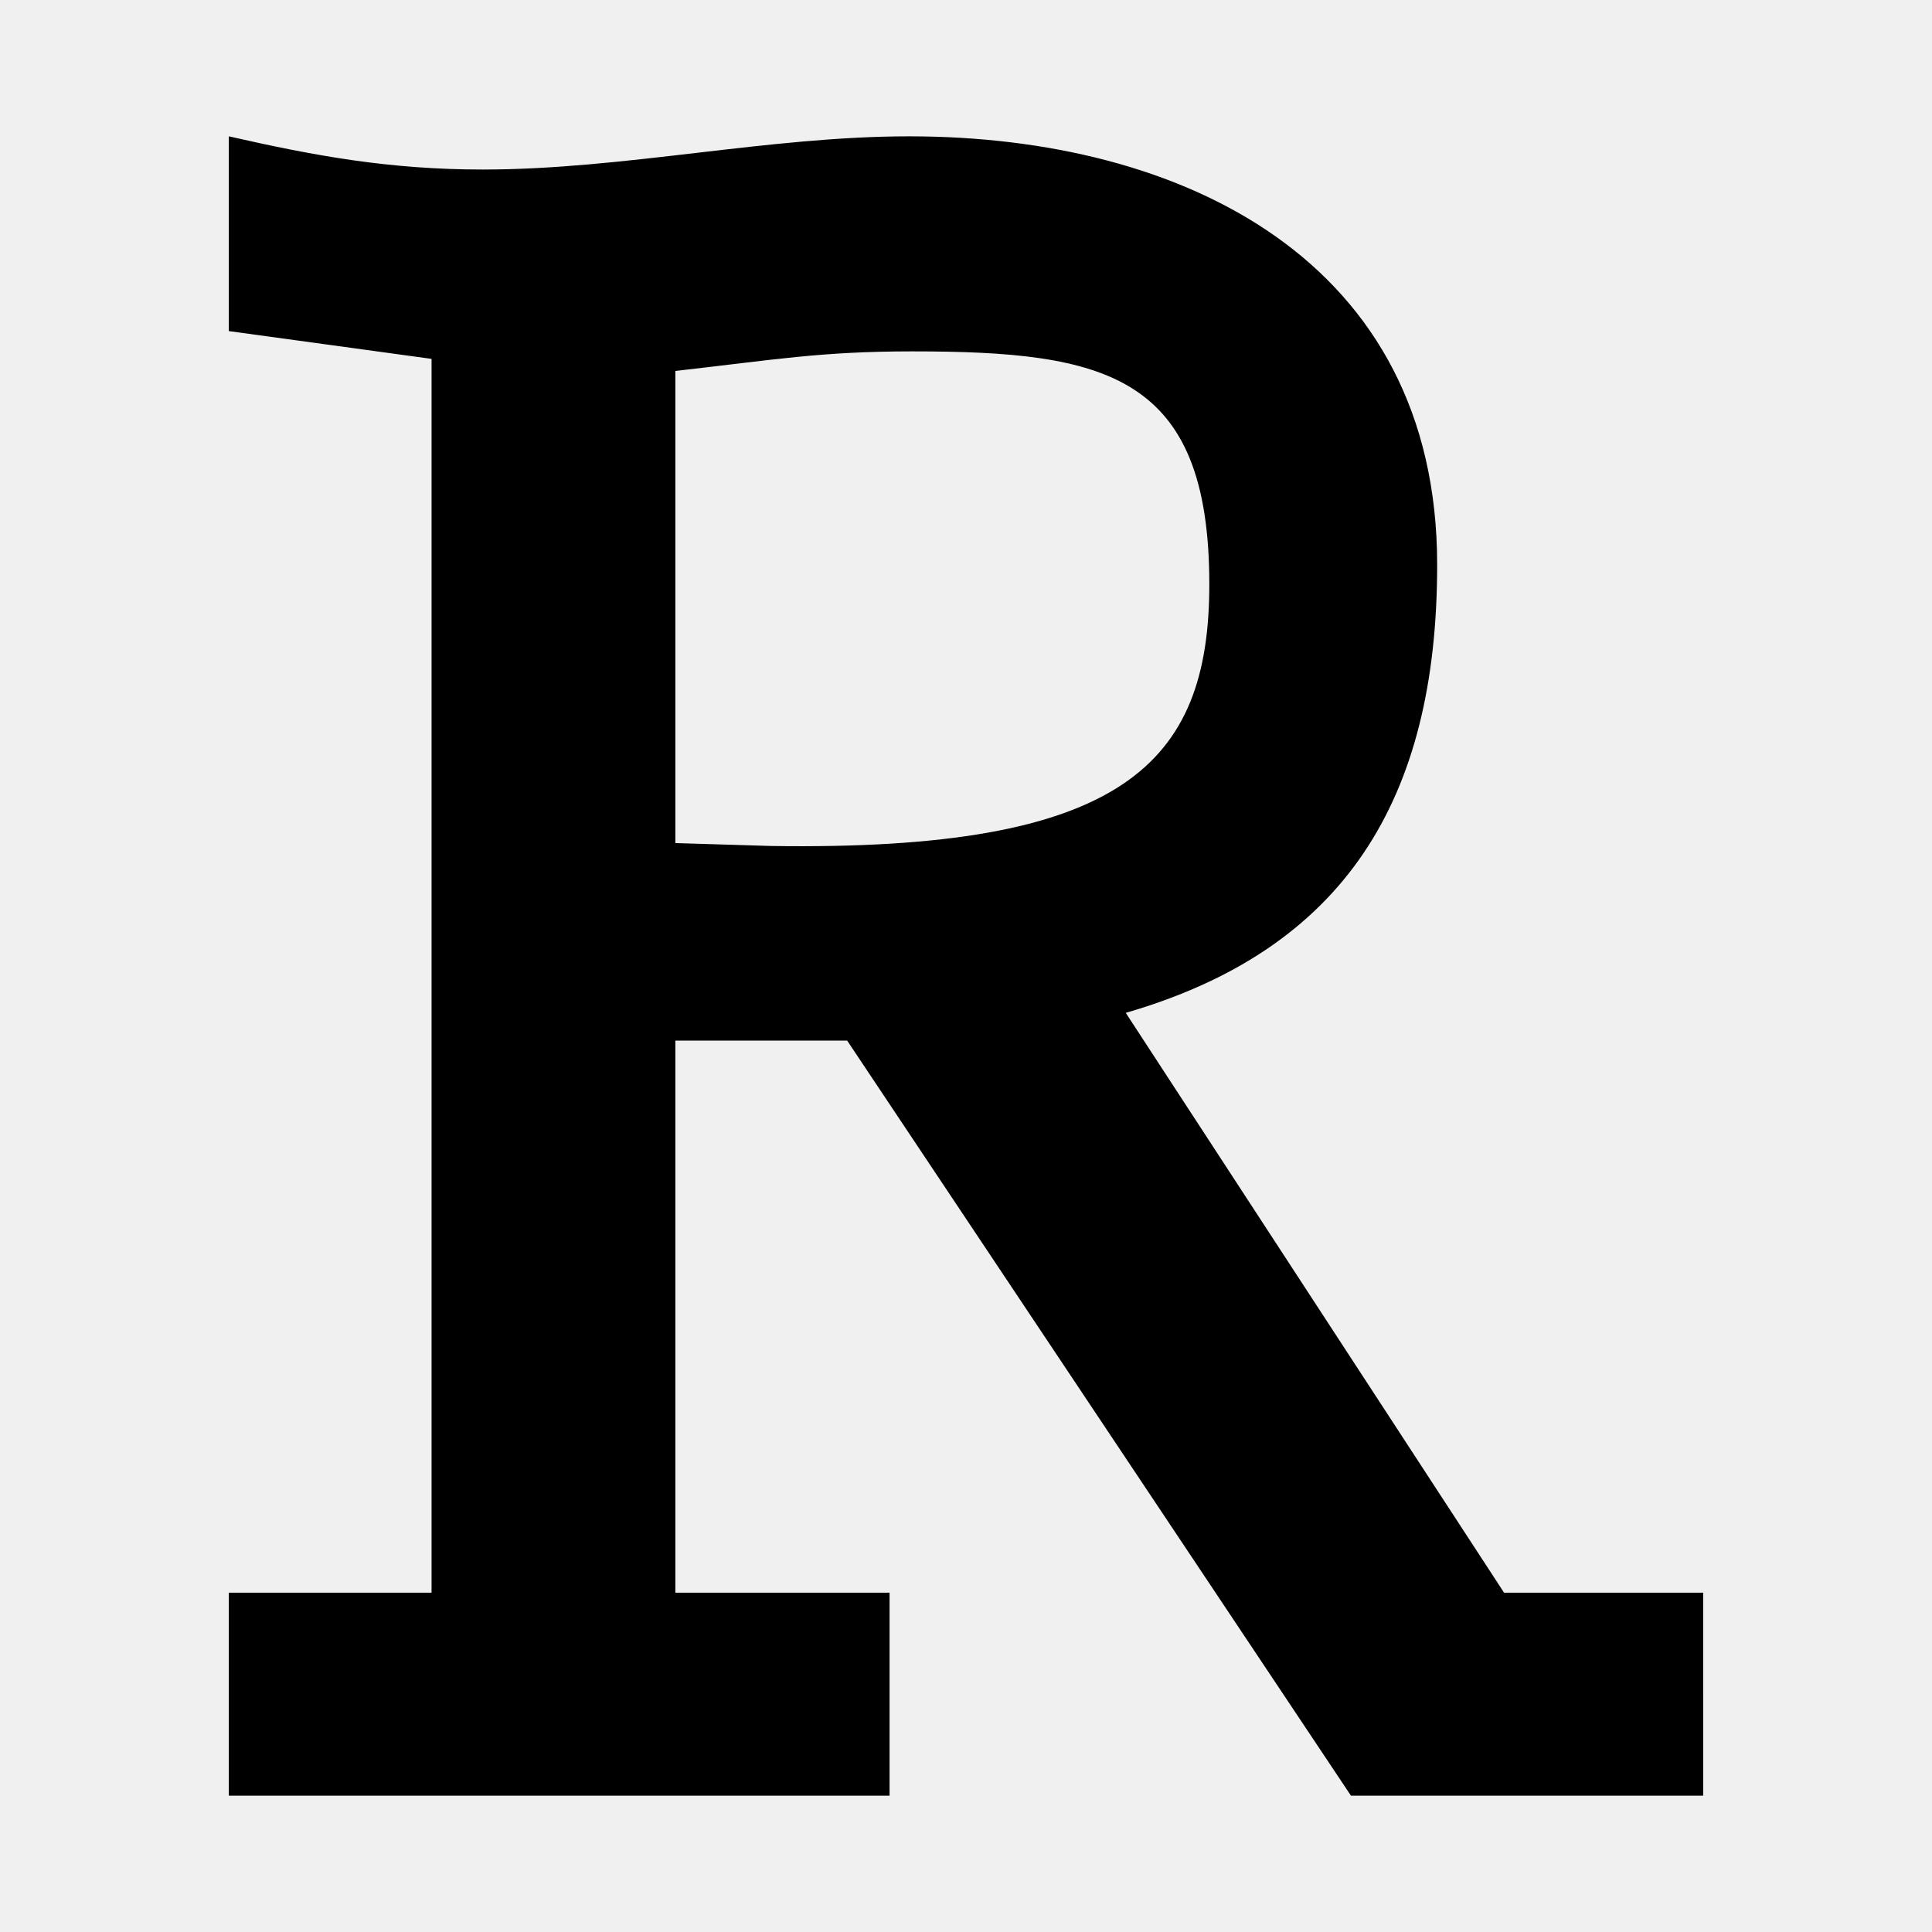
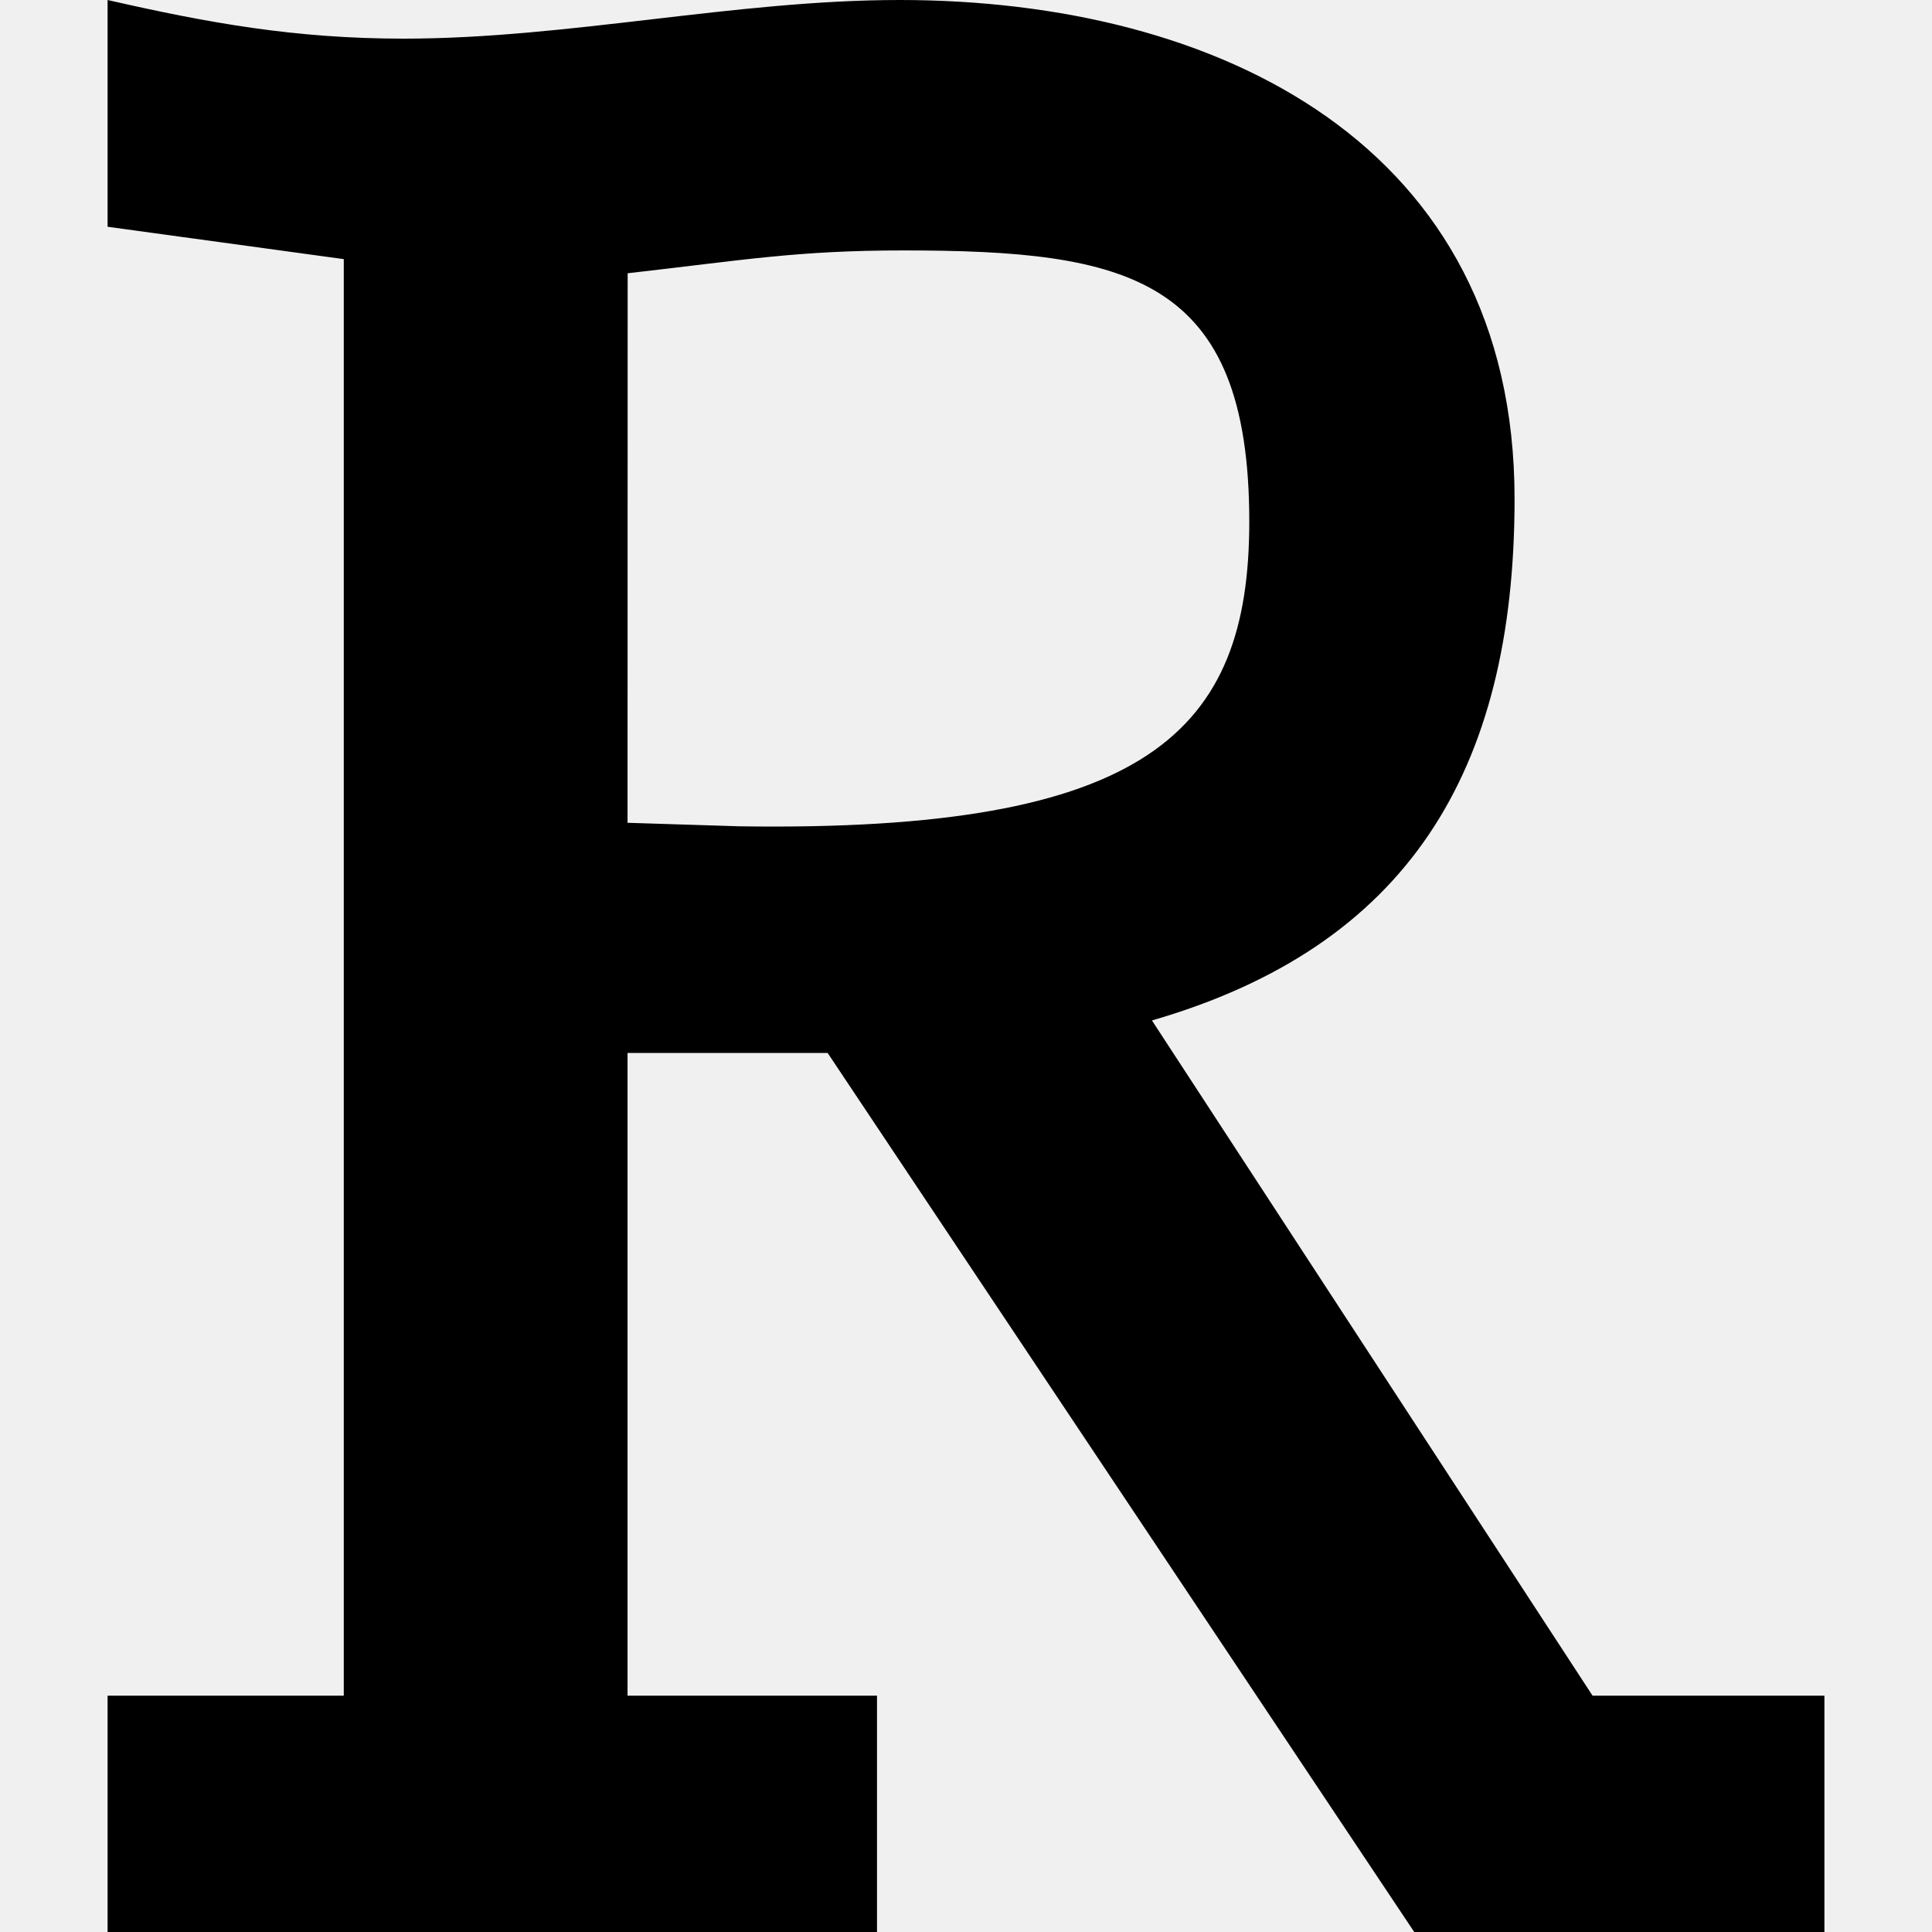
<svg xmlns="http://www.w3.org/2000/svg" height="16" viewBox="0 0 16 16" width="16" version="1.1" id="svg4" xml:space="preserve">
  <defs id="defs8" />
-   <path class="st2" d="m 12.456,13.19 h 1.649 l -1.09e-4,1.681 H 11.188 L 7.016,8.618 H 5.593 V 13.19 h 1.774 v 1.681 H 1.895 V 13.19 H 3.574 V 2.972 L 1.895,2.742 V 1.129 c 0.712,0.162 1.33,0.275 2.105,0.275 1.168,0 2.361,-0.275 3.529,-0.275 2.267,0 4.373,1.03 4.373,3.548 0,1.948 -0.768,3.186 -2.579,3.711 z M 5.593,6.982 6.385,7.006 C 9.296,7.05 10.015,6.331 10.015,4.839 c 0,-1.742 -0.862,-1.929 -2.462,-1.929 -0.756,0 -1.136,0.069 -1.96,0.162 z" id="path264" style="display:inline;fill:#000000;fill-opacity:1;stroke-width:0.049" />
+   <path class="st2" d="m 13.189,14.043 h 1.92 L 15.109,16 H 11.712 L 6.854,8.72 H 5.197 V 14.043 H 7.263 V 16 H 0.891 V 14.043 H 2.847 V 2.146 L 0.891,1.878 V 0 C 1.72,0.189 2.44,0.32 3.343,0.32 4.703,0.32 6.091,0 7.451,0 10.091,0 12.543,1.2 12.543,4.131 12.543,6.4 11.648,7.84 9.54,8.451 Z M 5.197,6.814 6.12,6.843 c 3.389,0.051 4.226,-0.786 4.226,-2.523 0,-2.029 -1.003,-2.246 -2.866,-2.246 -0.88,0 -1.322,0.08 -2.282,0.189 z" id="path264" style="display:inline;fill:#000000;fill-opacity:1;stroke-width:0.057" />
  <style type="text/css" id="style244">
	.st0{fill:#75AADB;}
	.st1{fill:#4D4D4D;}
	.st2{fill:#FFFFFF;}
	.st3{fill:url(#SVGID_1_);}
	.st4{fill:url(#SVGID_2_);}
	.st5{fill:url(#SVGID_3_);}
	.st6{fill:url(#SVGID_4_);}
	.st7{fill:url(#SVGID_5_);}
	.st8{fill:url(#SVGID_6_);}
	.st9{fill:url(#SVGID_7_);}
	.st10{fill:url(#SVGID_8_);}
	.st11{fill:url(#SVGID_9_);}
	.st12{fill:url(#SVGID_10_);}
	.st13{opacity:0.18;fill:url(#SVGID_11_);}
	.st14{opacity:0.3;}
</style>
</svg>
